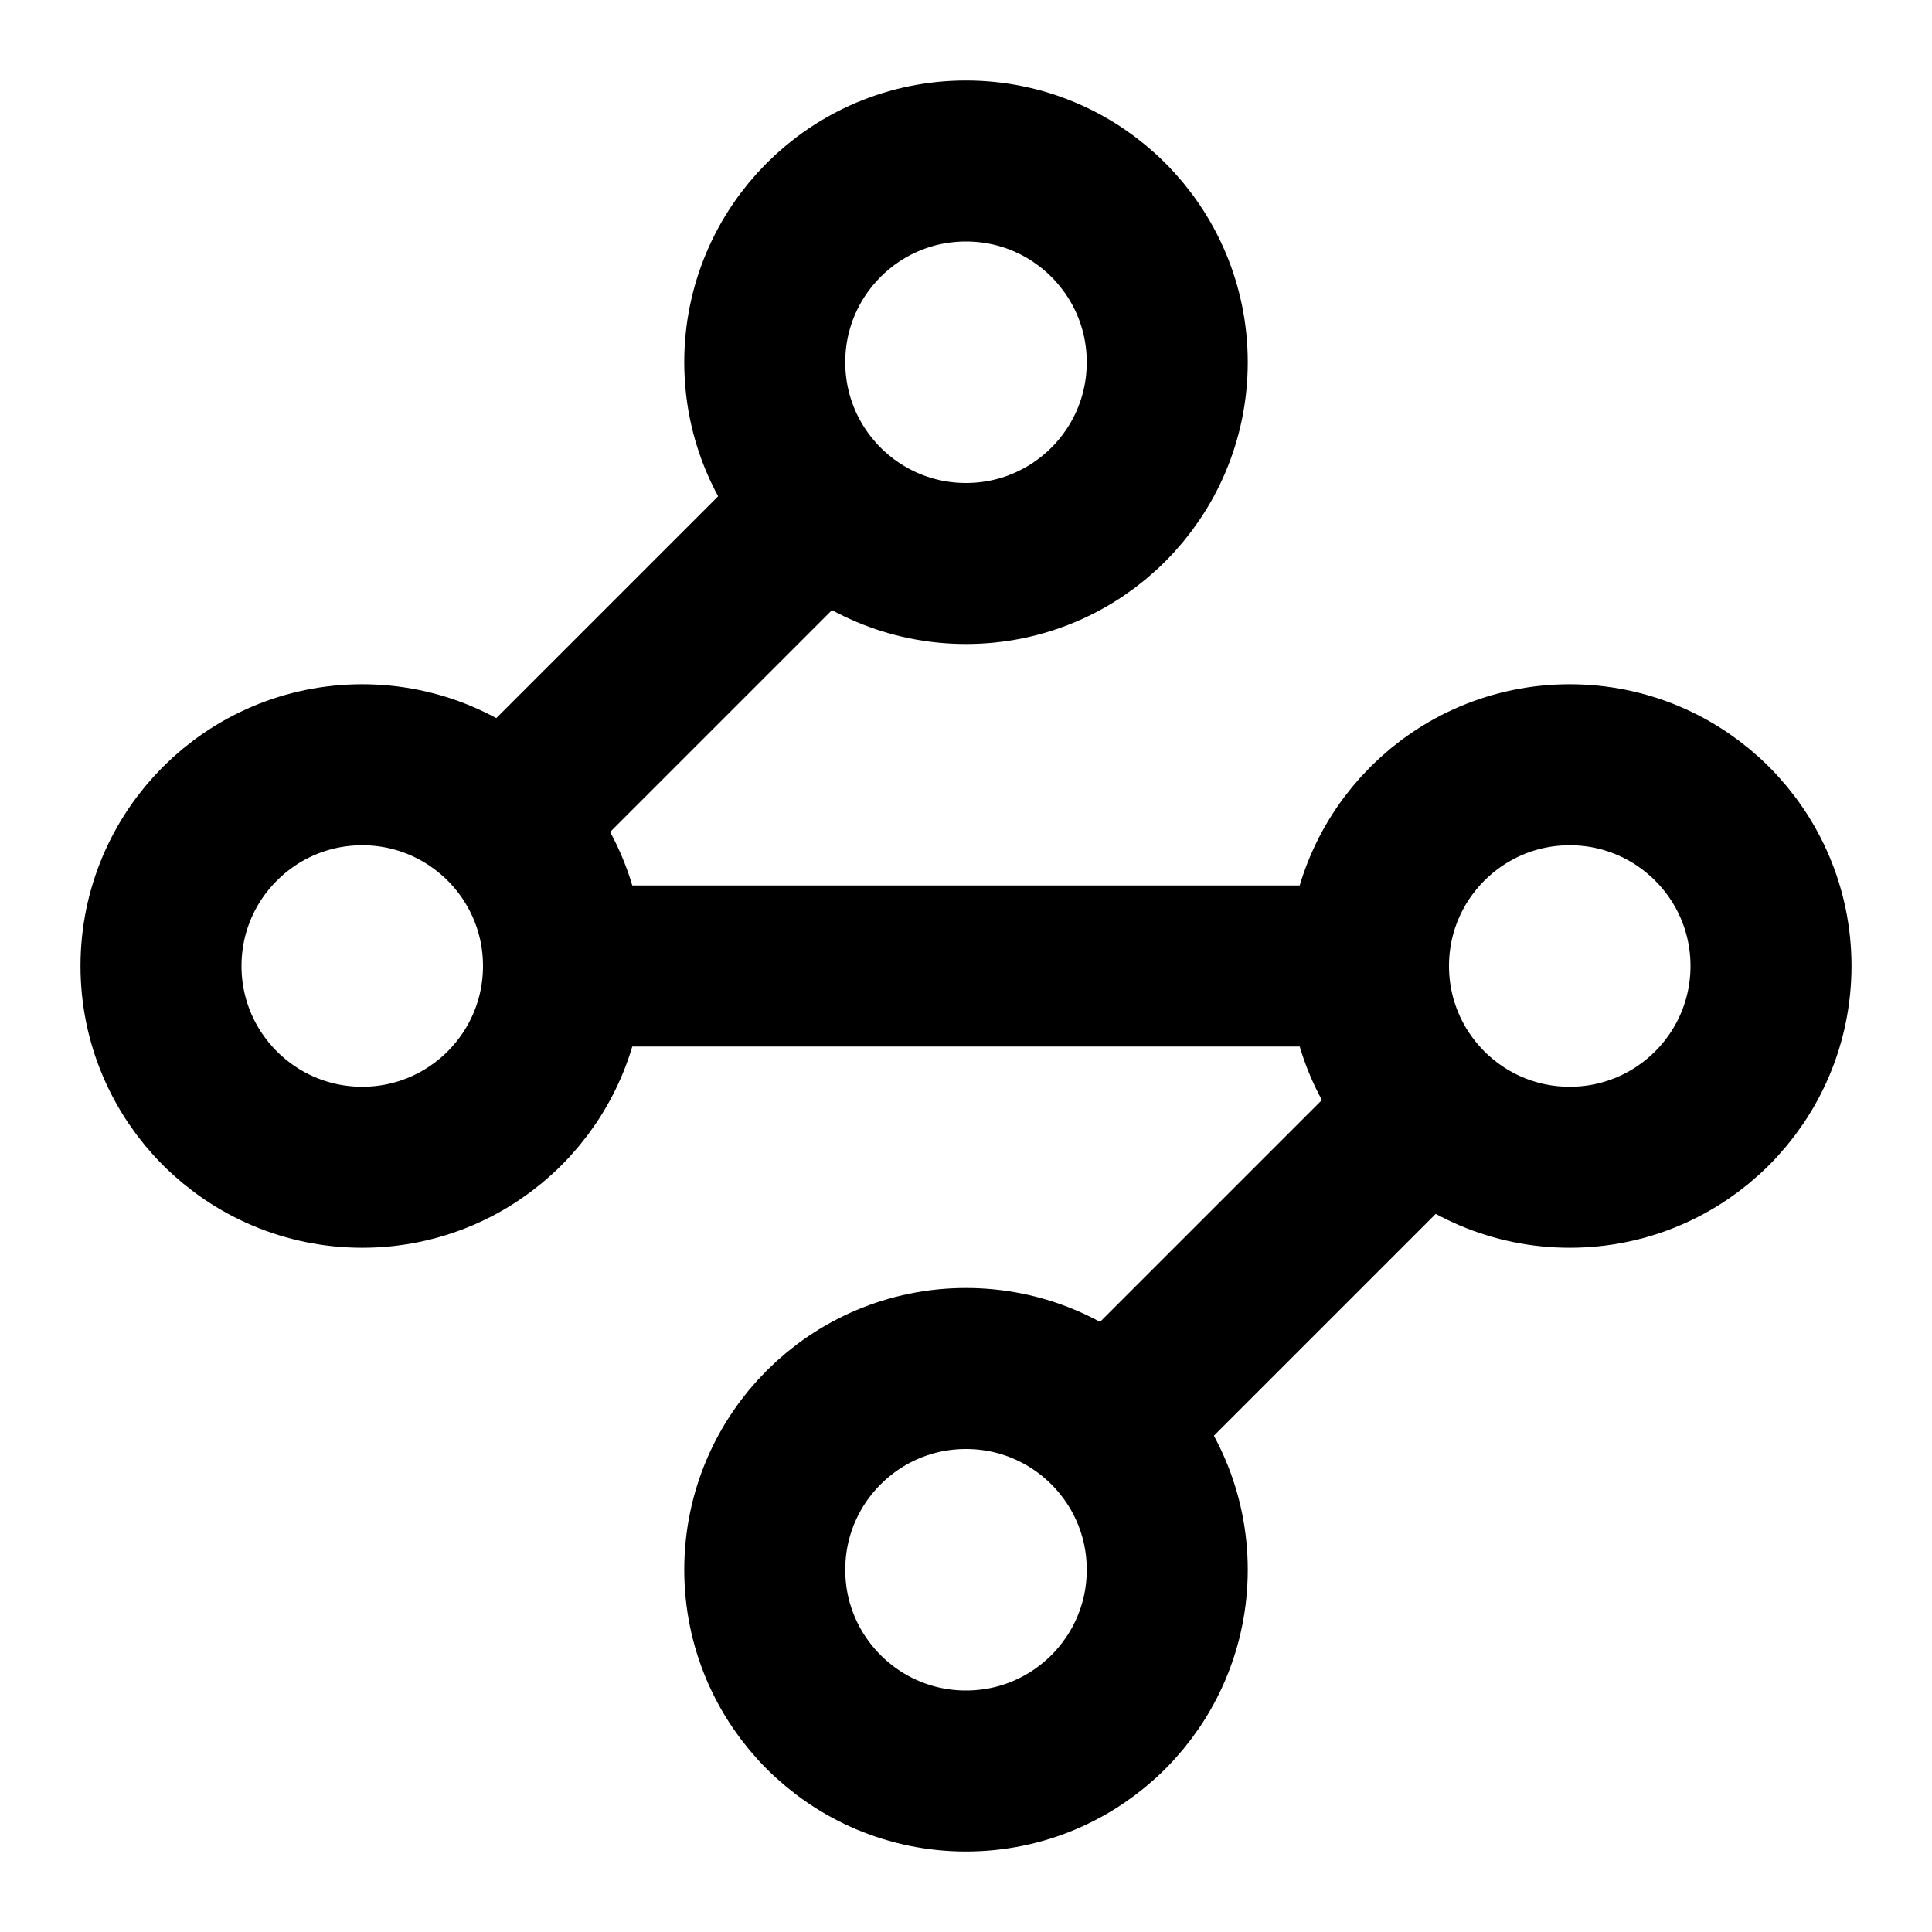
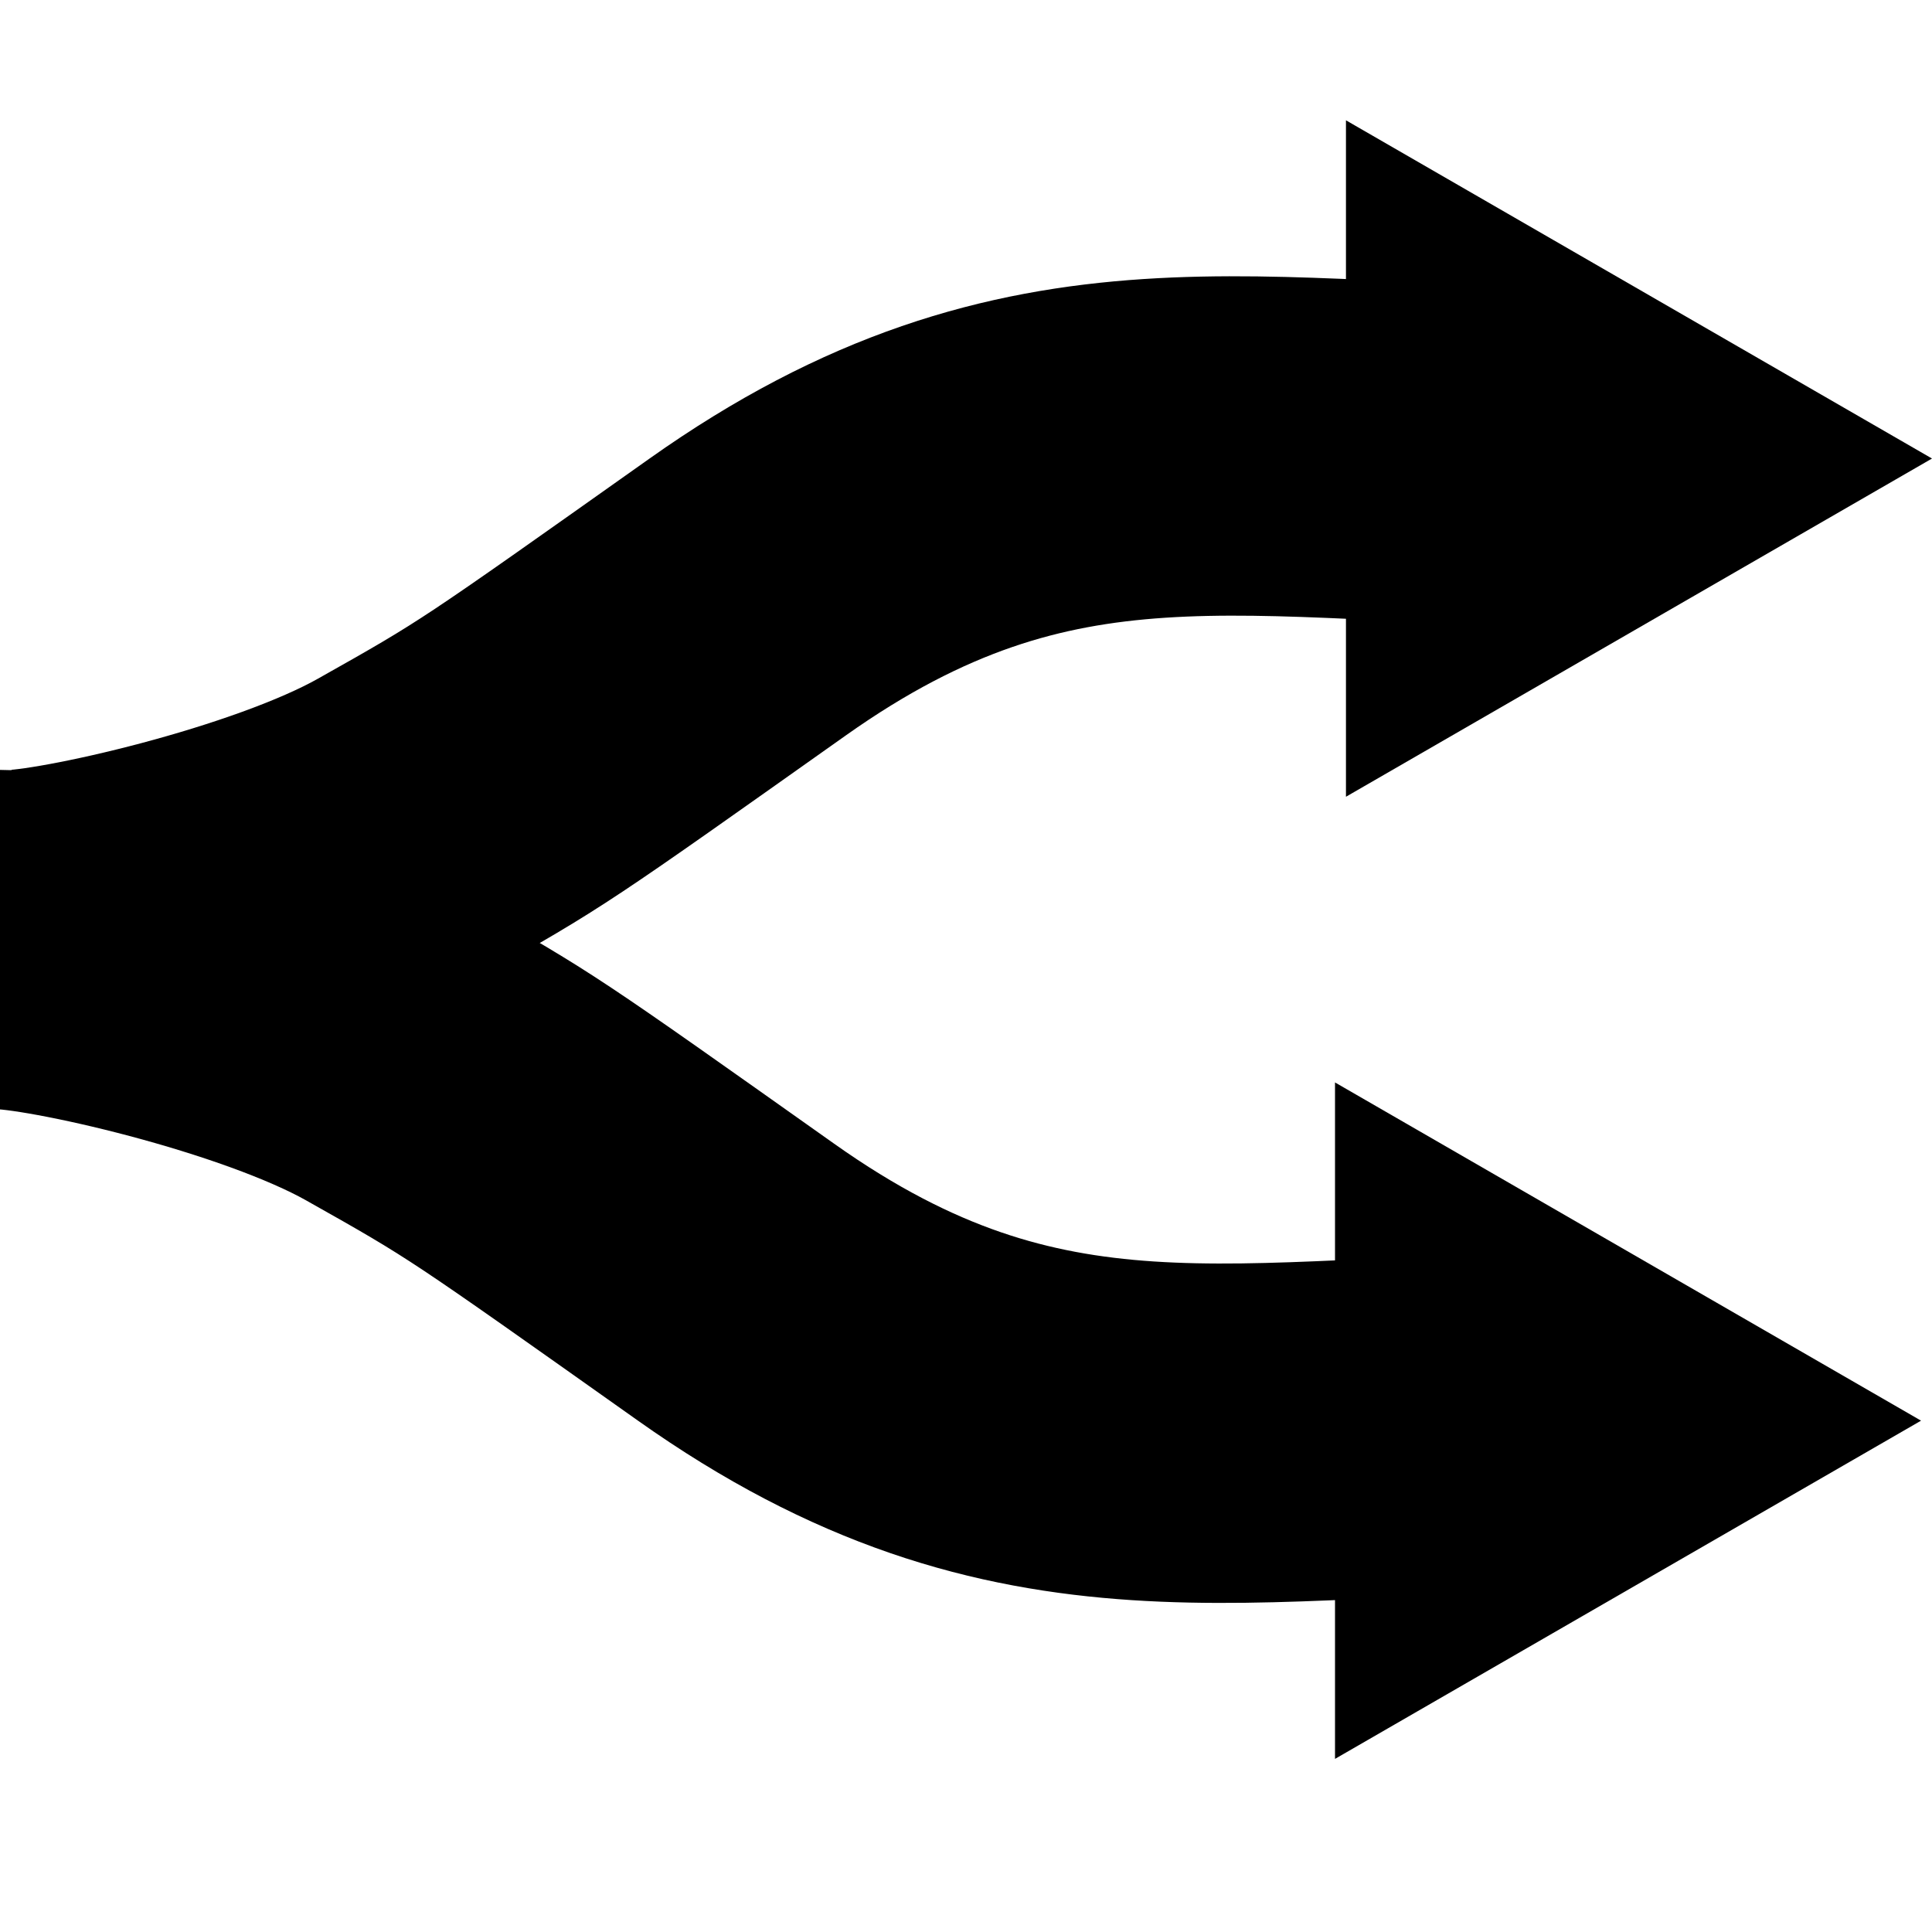
- <svg xmlns="http://www.w3.org/2000/svg" viewBox="0 0 24 24" fill="none" stroke="currentColor" stroke-width="2" stroke-linecap="round" stroke-linejoin="round">
-   <circle cx="12" cy="4.5" r="2.5" />
-   <path d="m10.2 6.3-3.9 3.9" />
-   <circle cx="4.5" cy="12" r="2.5" />
-   <path d="M7 12h10" />
-   <circle cx="19.5" cy="12" r="2.5" />
-   <path d="m13.8 17.7 3.9-3.9" />
-   <circle cx="12" cy="19.5" r="2.5" />
+ <svg xmlns="http://www.w3.org/2000/svg" viewBox="0 0 300 300" fill="currentColor" stroke="currentColor">
+   <path fill="none" stroke-width="52.7" stroke-miterlimit="2.3" d="M1.8,145.9c8.8,0,42.8-7.6,60.4-17.5s17.6-10,53.9-35.7c46-32.6,78.5-21.7,131.8-21.7" />
+   <path stroke-width=".6" d="M299.4,71.2l-90.1,52V19.2l90.1,52Z" />
+   <path fill="none" stroke-width="52.7" stroke-miterlimit="2.3" d="M0,145.9c8.8,0,42.8,7.6,60.4,17.5s17.6,10,53.9,35.7c46,32.6,78.5,21.7,131.8,21.7" />
+   <path stroke-width=".6" d="M297.7,220.6l-90.1-52v104l90.1-52Z" />
</svg>
